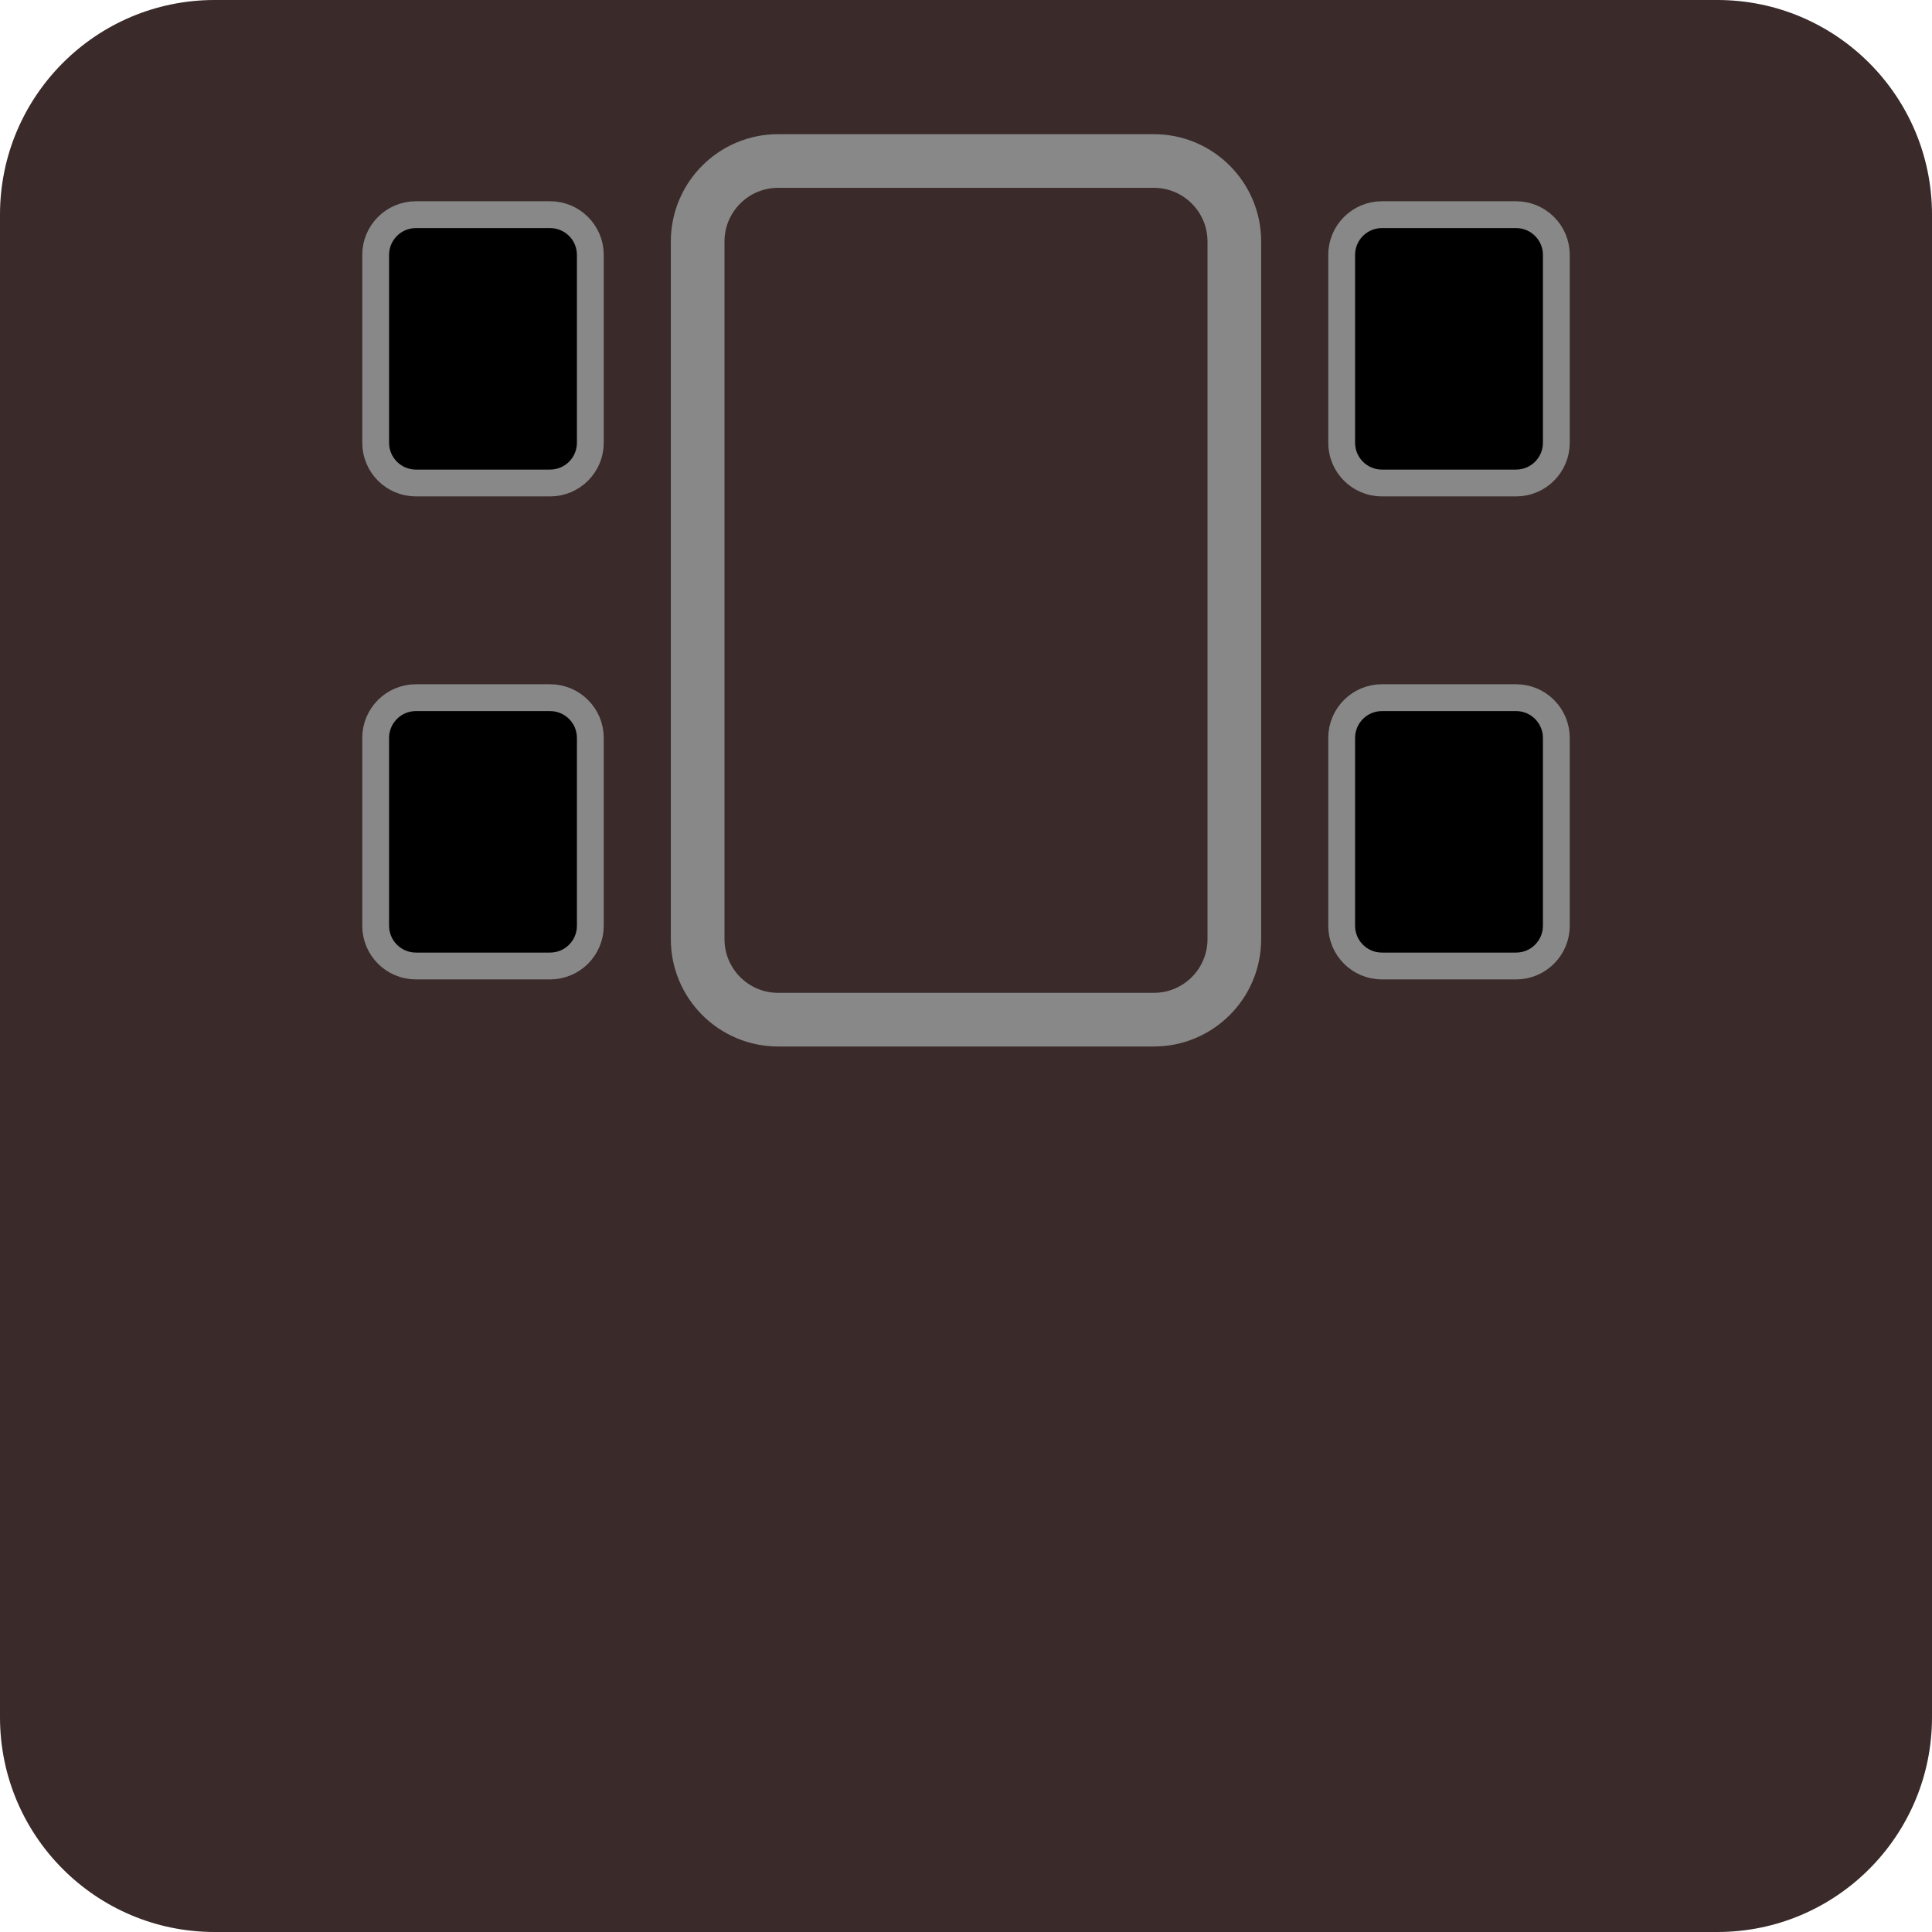
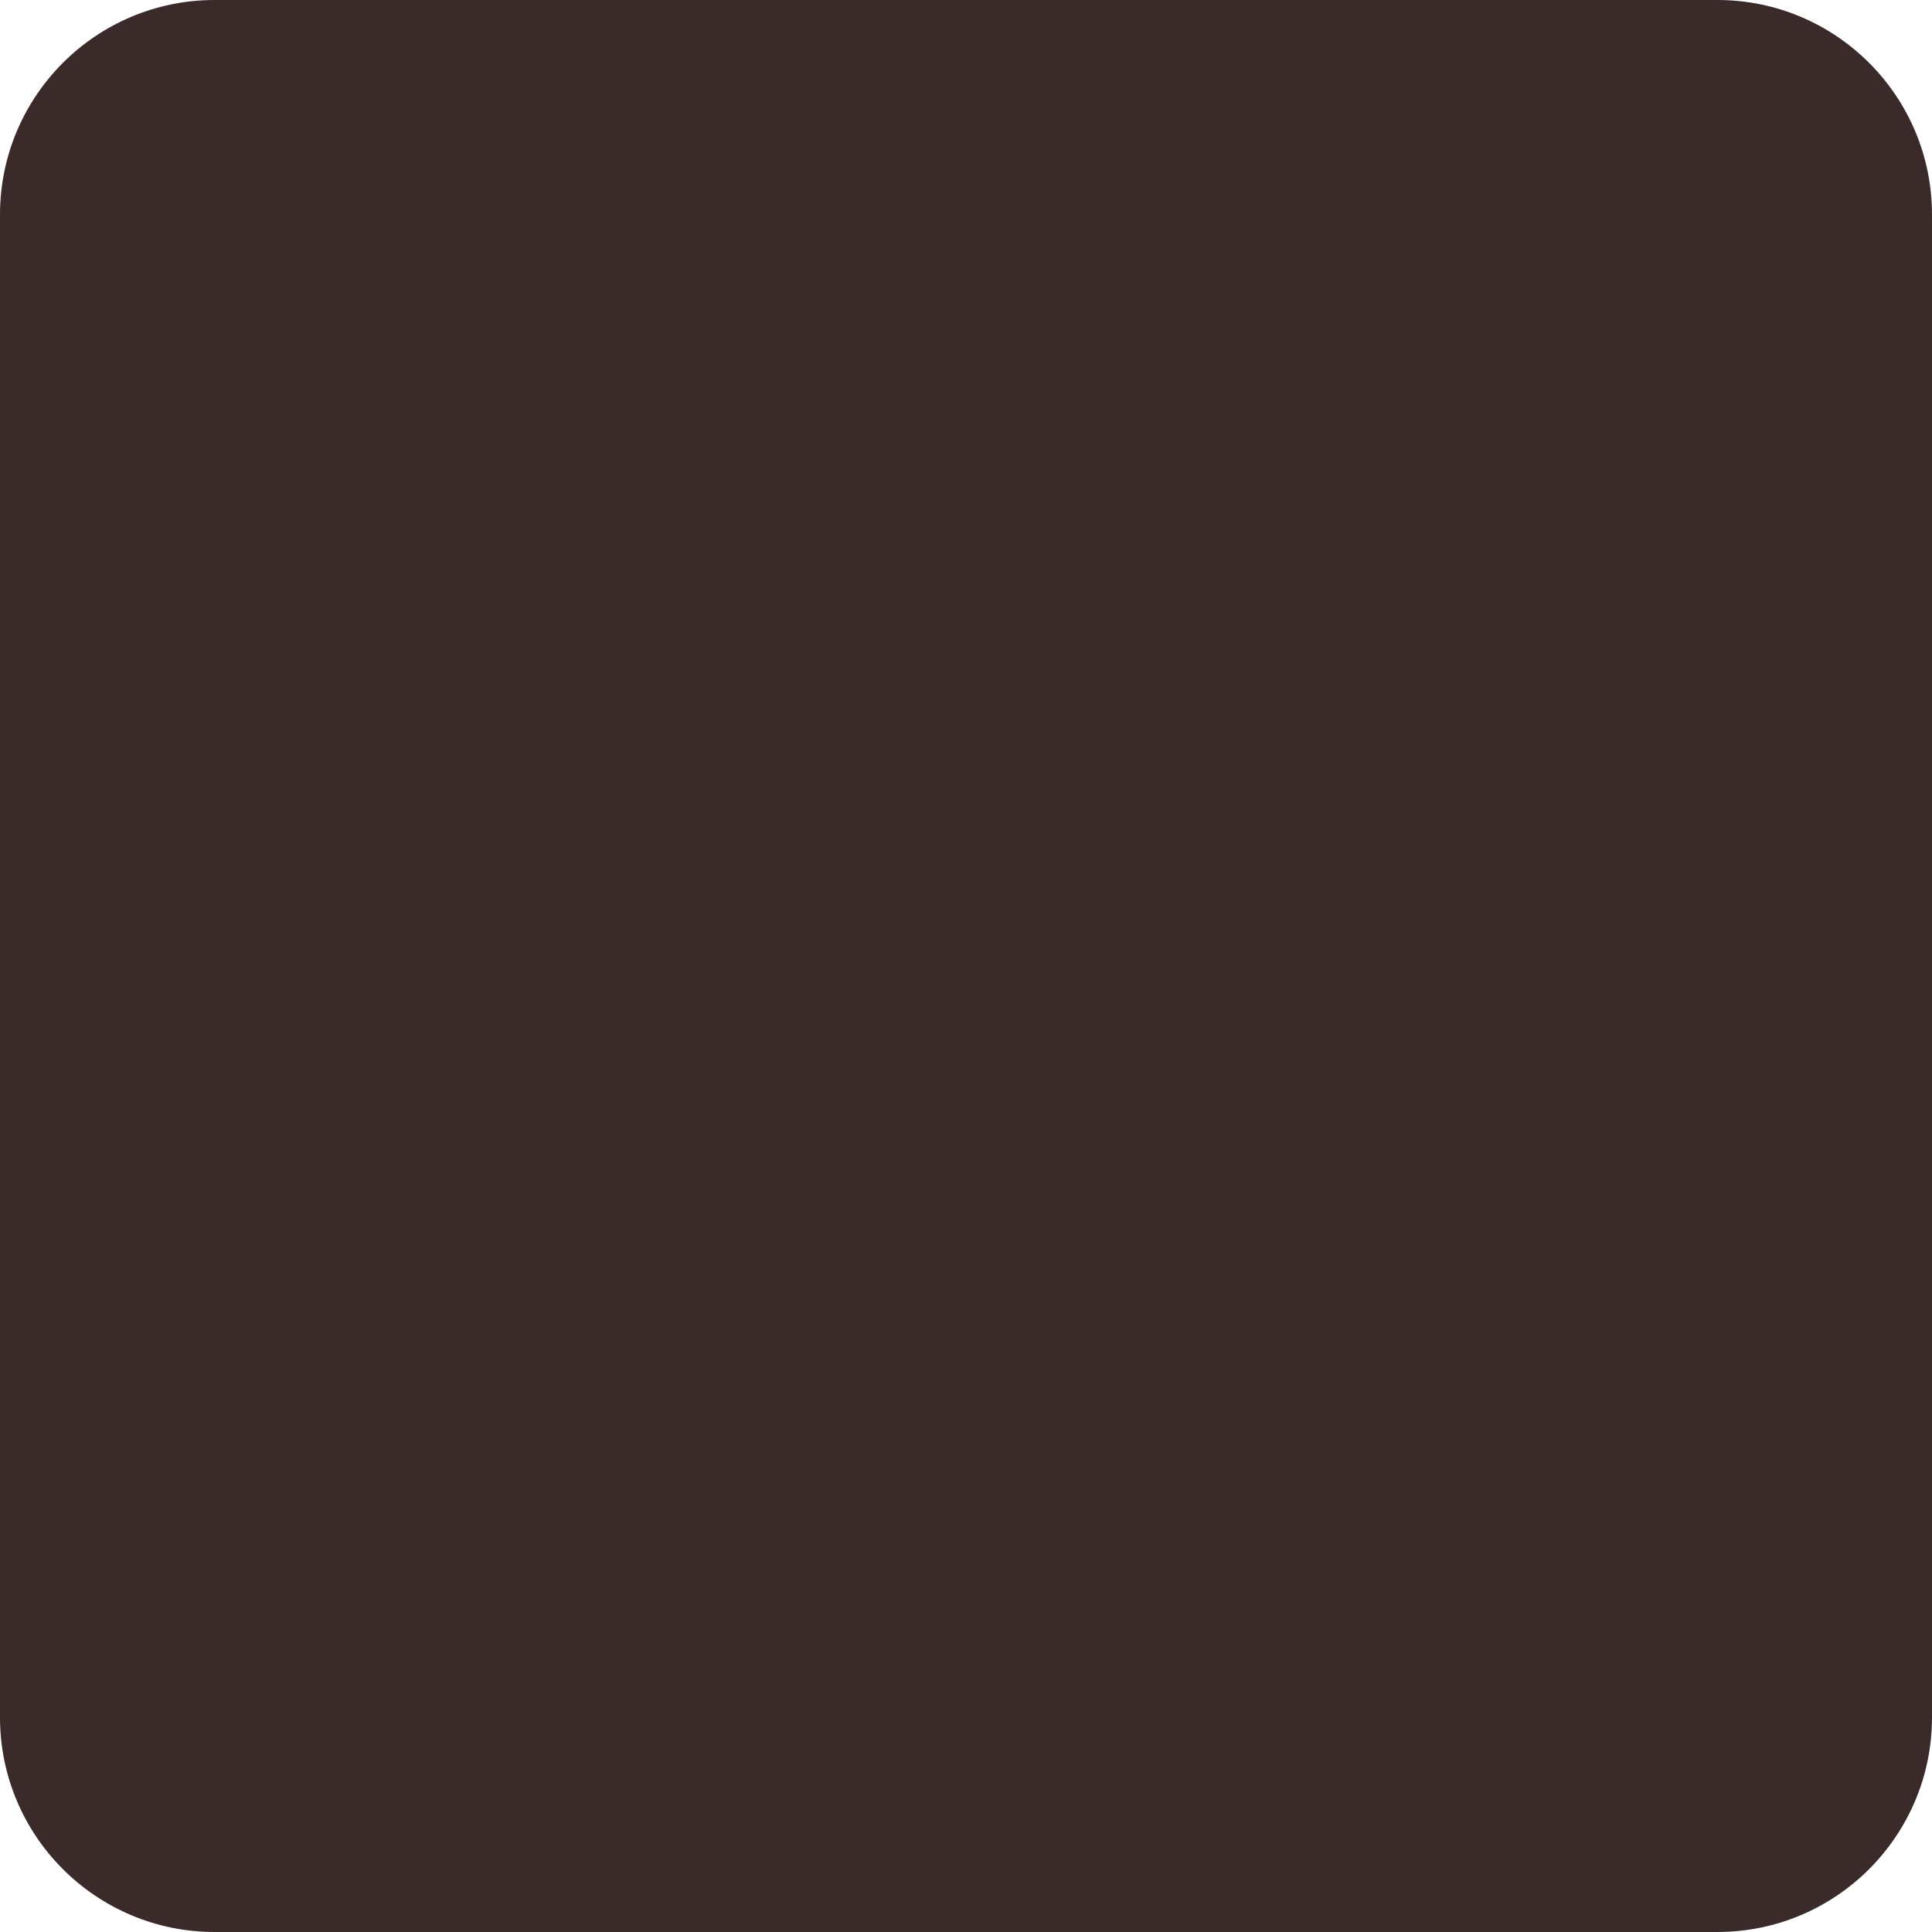
<svg xmlns="http://www.w3.org/2000/svg" viewBox="0 0 72 72">
  <g filter="url(#activity-state)">
    <rect x="0" y="0" width="72" height="72" rx="8" fill="#3a2a2a" />
-     <rect x="26" y="6" width="20" height="32" rx="3" fill="none" stroke="#888888" stroke-width="2" />
-     <rect x="14" y="8" width="8" height="10" rx="1.5" fill="{{lfColor}}" stroke="#888888" stroke-width="1" />
-     <rect x="50" y="8" width="8" height="10" rx="1.5" fill="{{rfColor}}" stroke="#888888" stroke-width="1" />
-     <rect x="14" y="26" width="8" height="10" rx="1.5" fill="{{lrColor}}" stroke="#888888" stroke-width="1" />
-     <rect x="50" y="26" width="8" height="10" rx="1.5" fill="{{rrColor}}" stroke="#888888" stroke-width="1" />
+ {{iconContent}}
{{textElement}}
  </g>
</svg>
